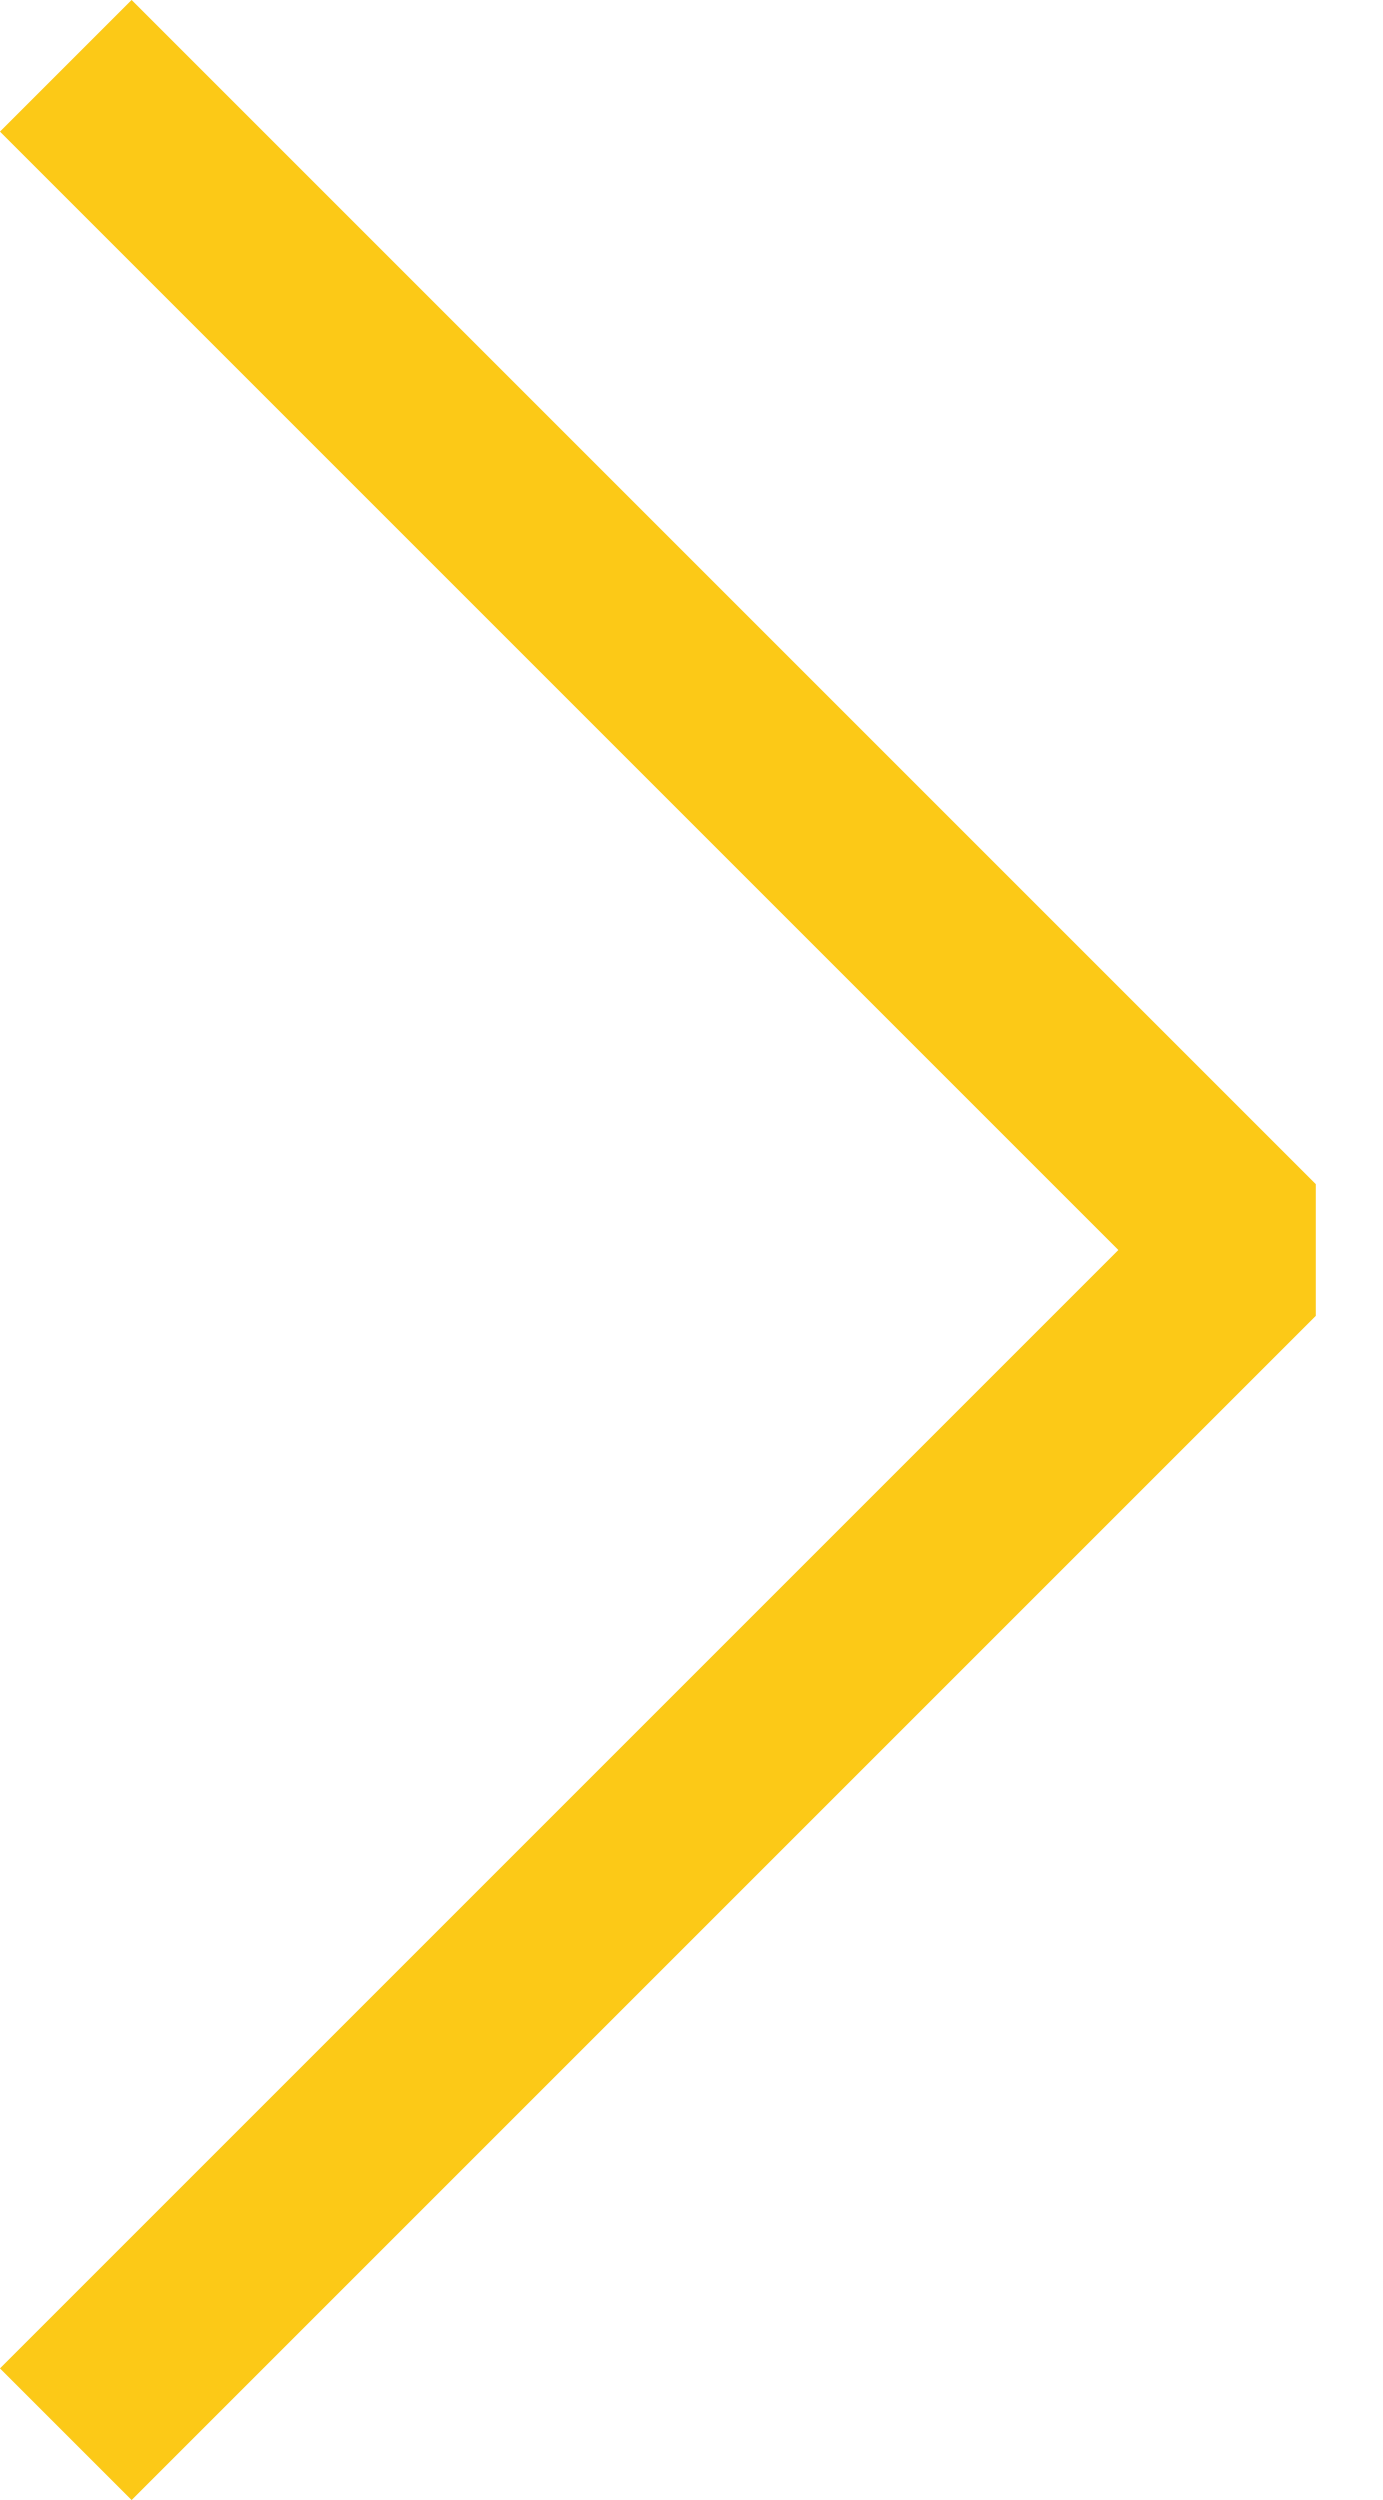
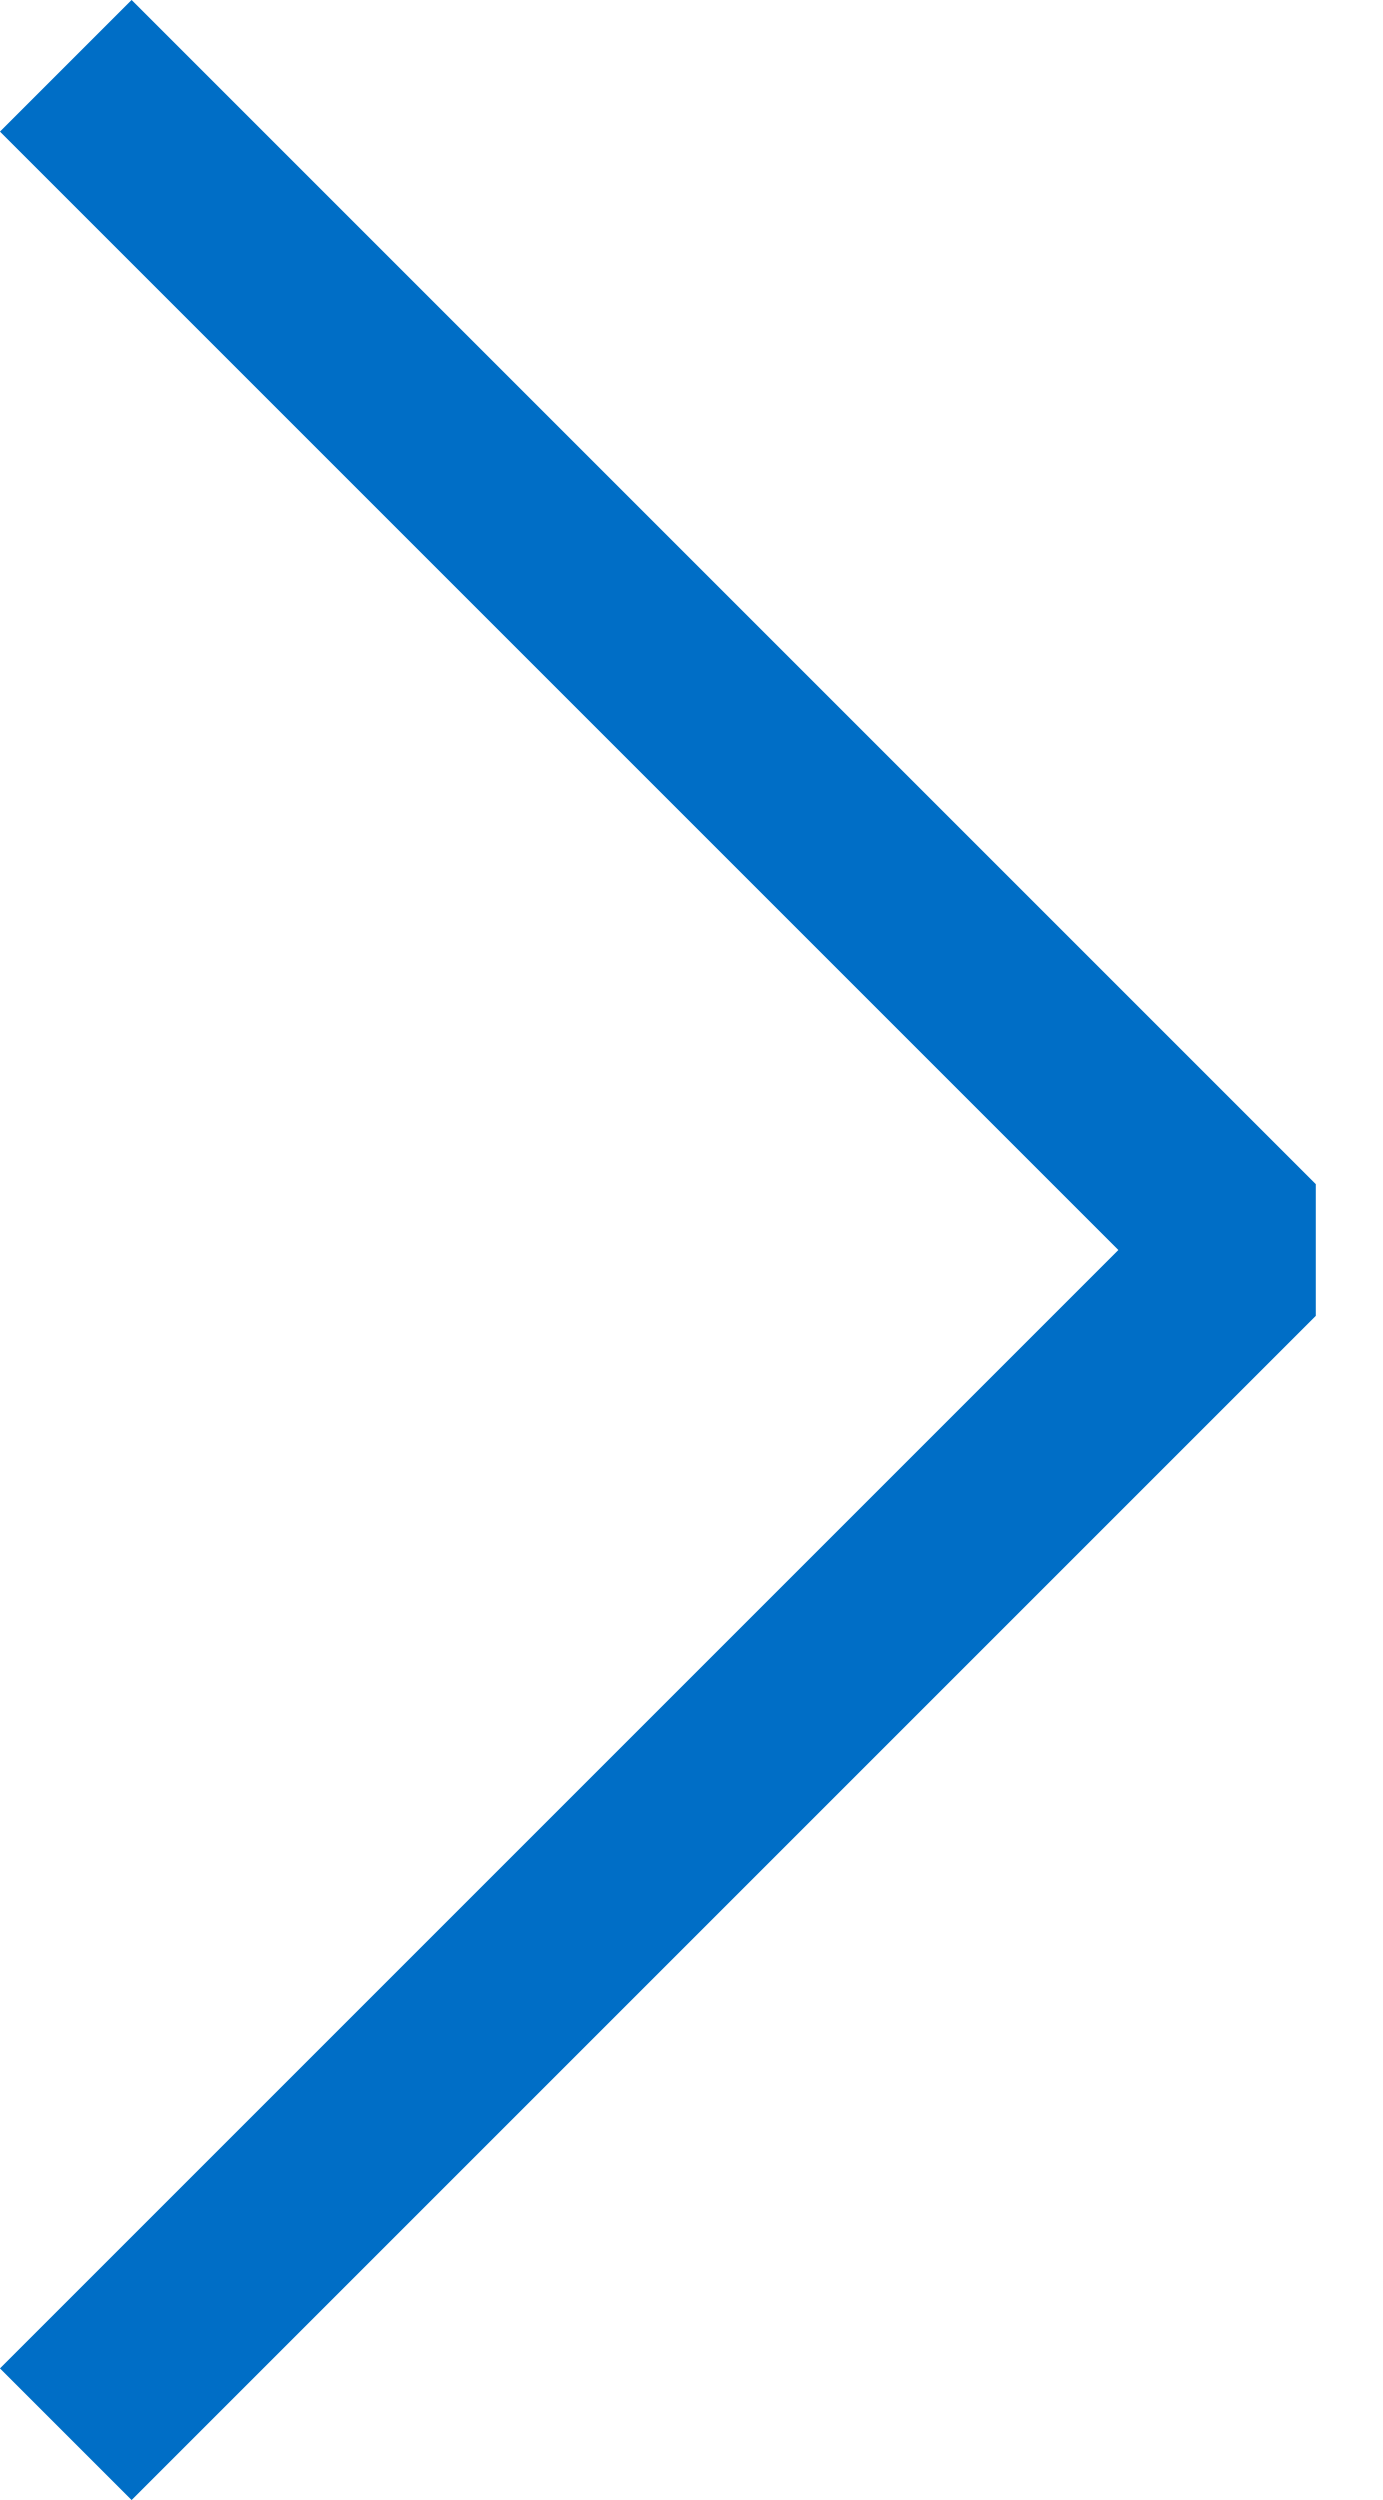
<svg xmlns="http://www.w3.org/2000/svg" viewBox="0 0 21.01 38">
  <defs>
-     <style>.cls-1,.cls-3{fill:none;}.cls-2{clip-path:url(#clip-path);}.cls-3{stroke:#fcc917;stroke-miterlimit:10;stroke-width:2.83px;}</style>
+     <style>.cls-1,.cls-3{fill:none;}.cls-2{clip-path:url(#clip-path);}.cls-3{stroke:#006EC6;stroke-miterlimit:10;stroke-width:2.83px;}</style>
    <clipPath id="clip-path">
      <rect class="cls-1" width="20" height="38" />
    </clipPath>
  </defs>
  <g id="Layer_2" data-name="Layer 2">
    <g id="Layer_1-2" data-name="Layer 1">
      <g class="cls-2">
        <polyline class="cls-3" points="1 1 19 19 1 37" />
      </g>
    </g>
  </g>
</svg>
